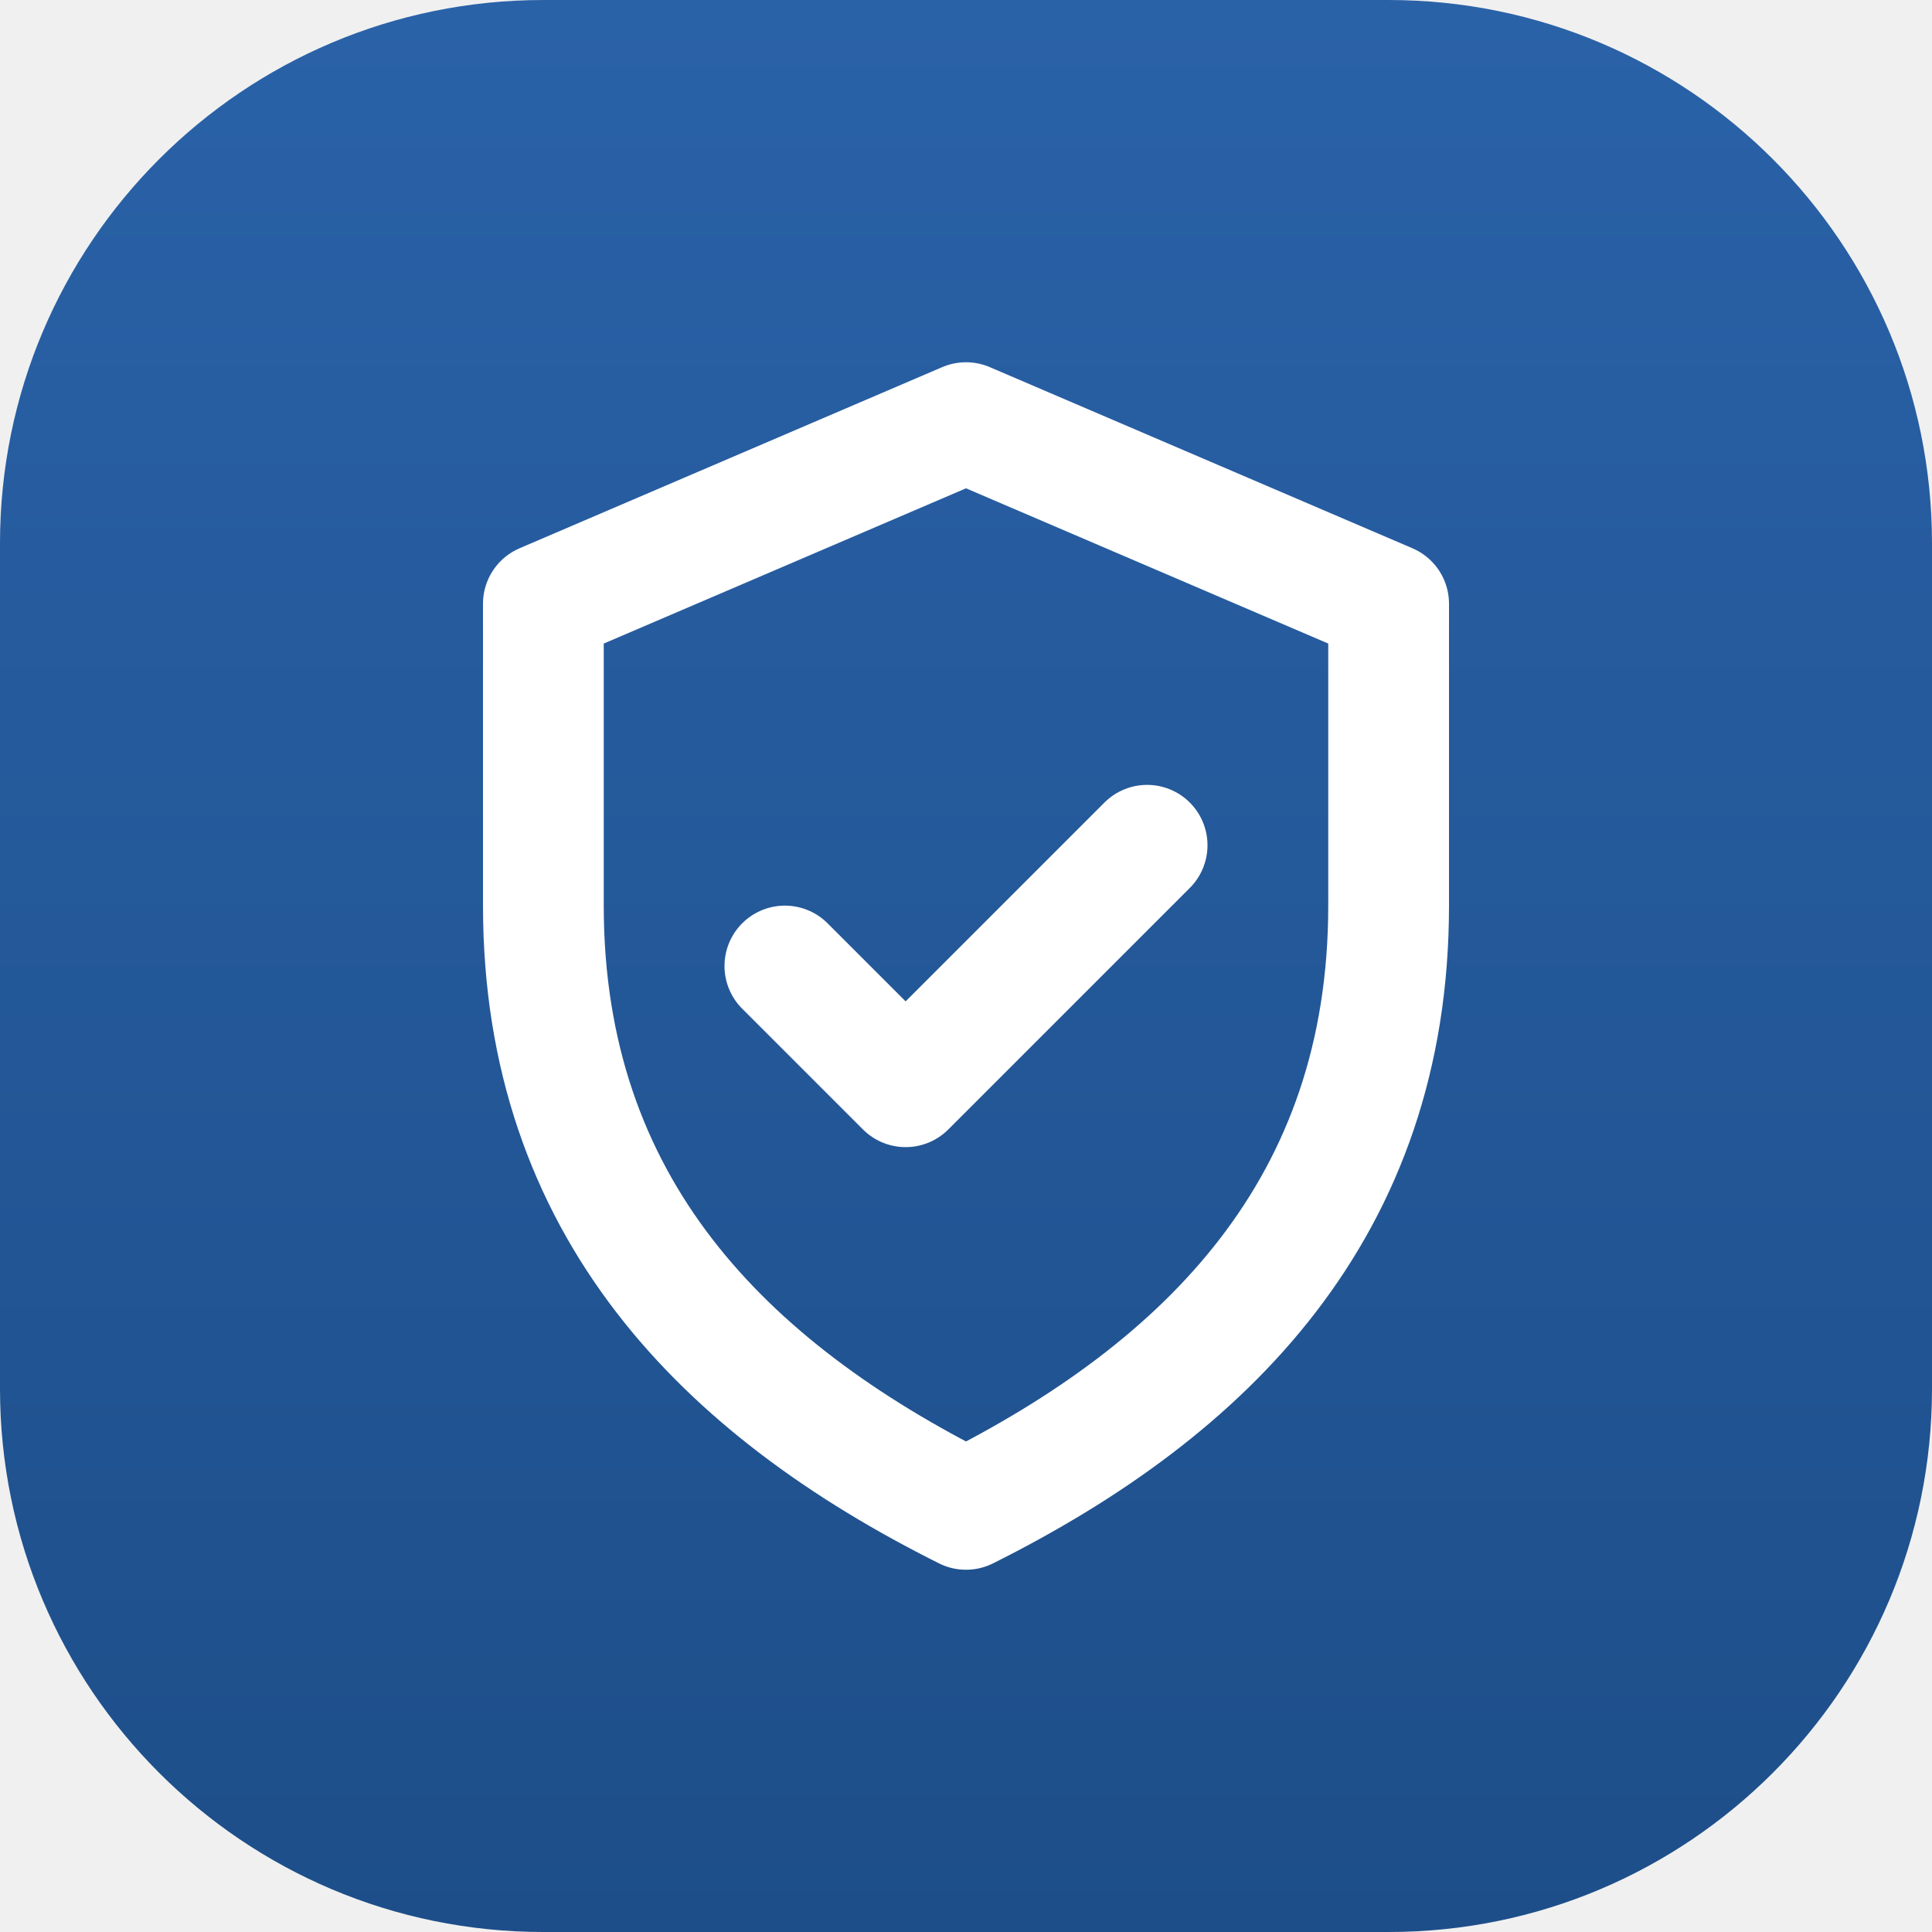
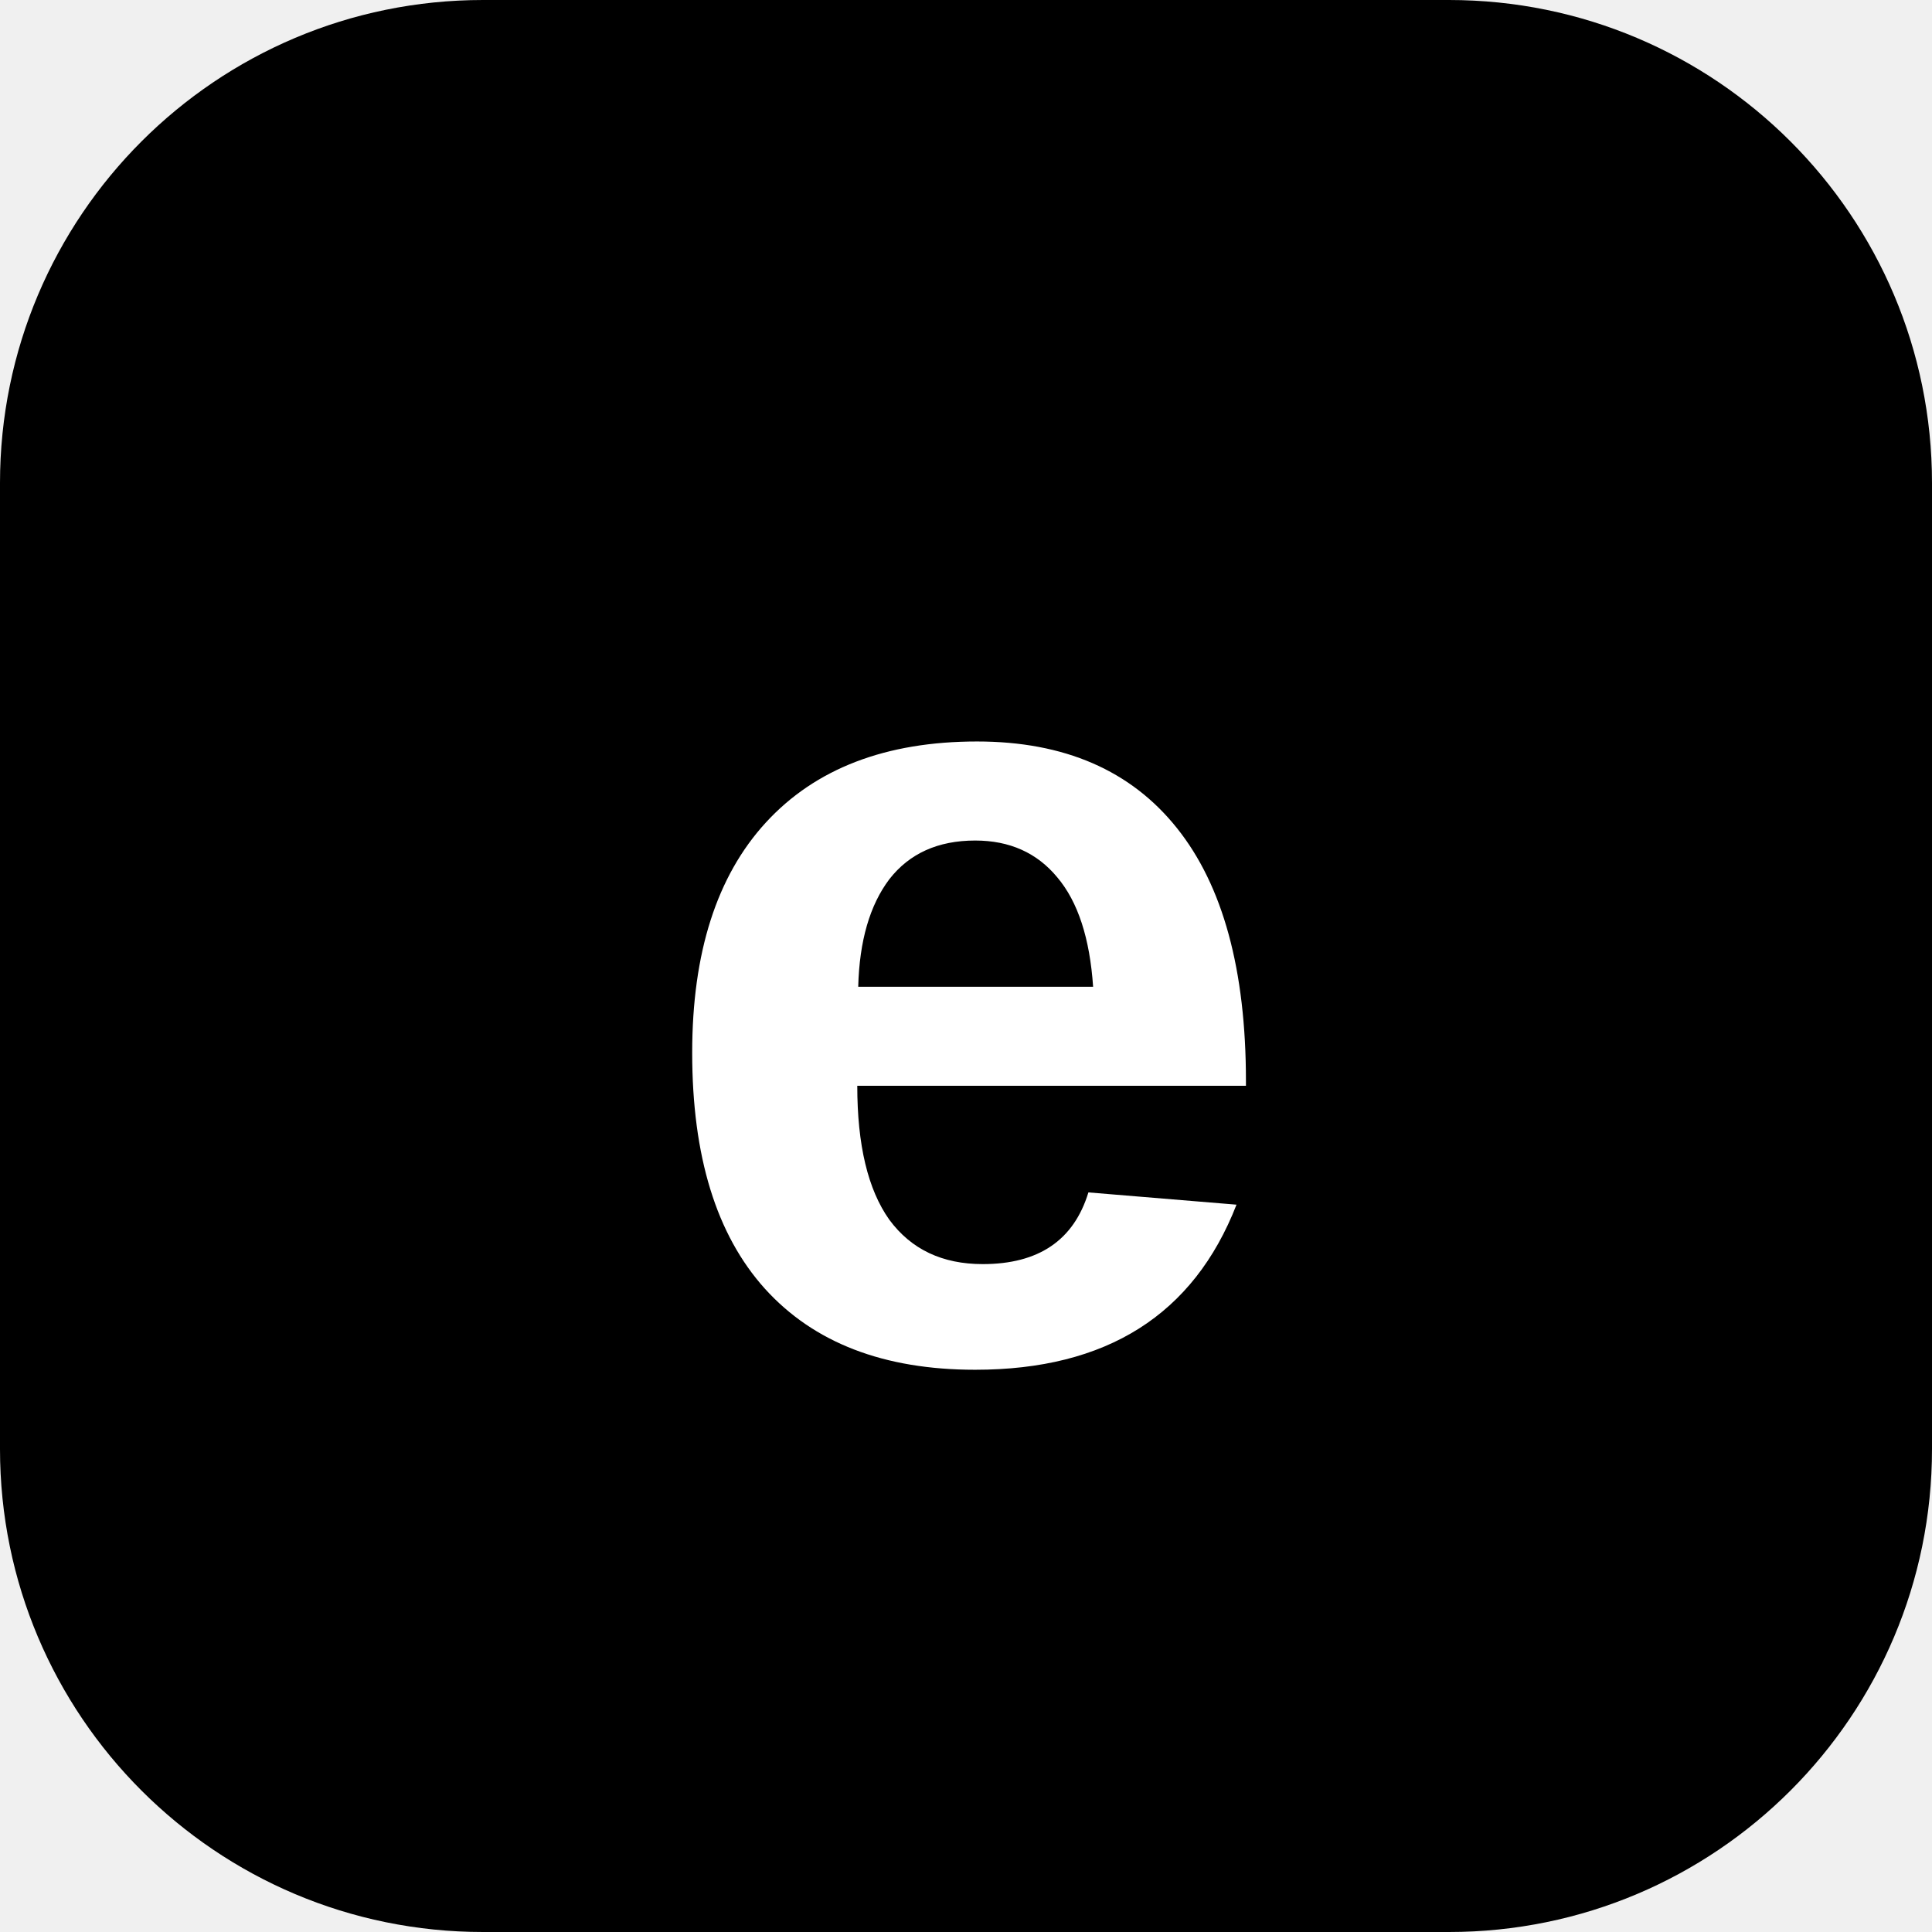
<svg xmlns="http://www.w3.org/2000/svg" viewBox="0 0 32 32">
-   <defs>
-     <linearGradient id="g" x1="0" y1="0" x2="0" y2="1">
-       <stop offset="0" stop-color="#2a62a8" />
-       <stop offset="1" stop-color="#1d4e89" />
-     </linearGradient>
-   </defs>
-   <rect width="32" height="32" rx="9" fill="url(#g)" />
-   <g transform="translate(4 4)" fill="none" stroke="#fff" stroke-width="2" stroke-linecap="round" stroke-linejoin="round">
-     <path d="M12 3l7 3v5c0 5-3 8-7 10-4-2-7-5-7-10V6z" />
-     <path d="M9 12l2 2 4-4" />
-   </g>
+   <rect width="32" height="32" rx="8" fill="#000" />
+   <text x="16" y="22.5" text-anchor="middle" font-family="Geist, Arial, Helvetica, sans-serif" font-size="19" font-weight="600" fill="#fff">e</text>
</svg>
